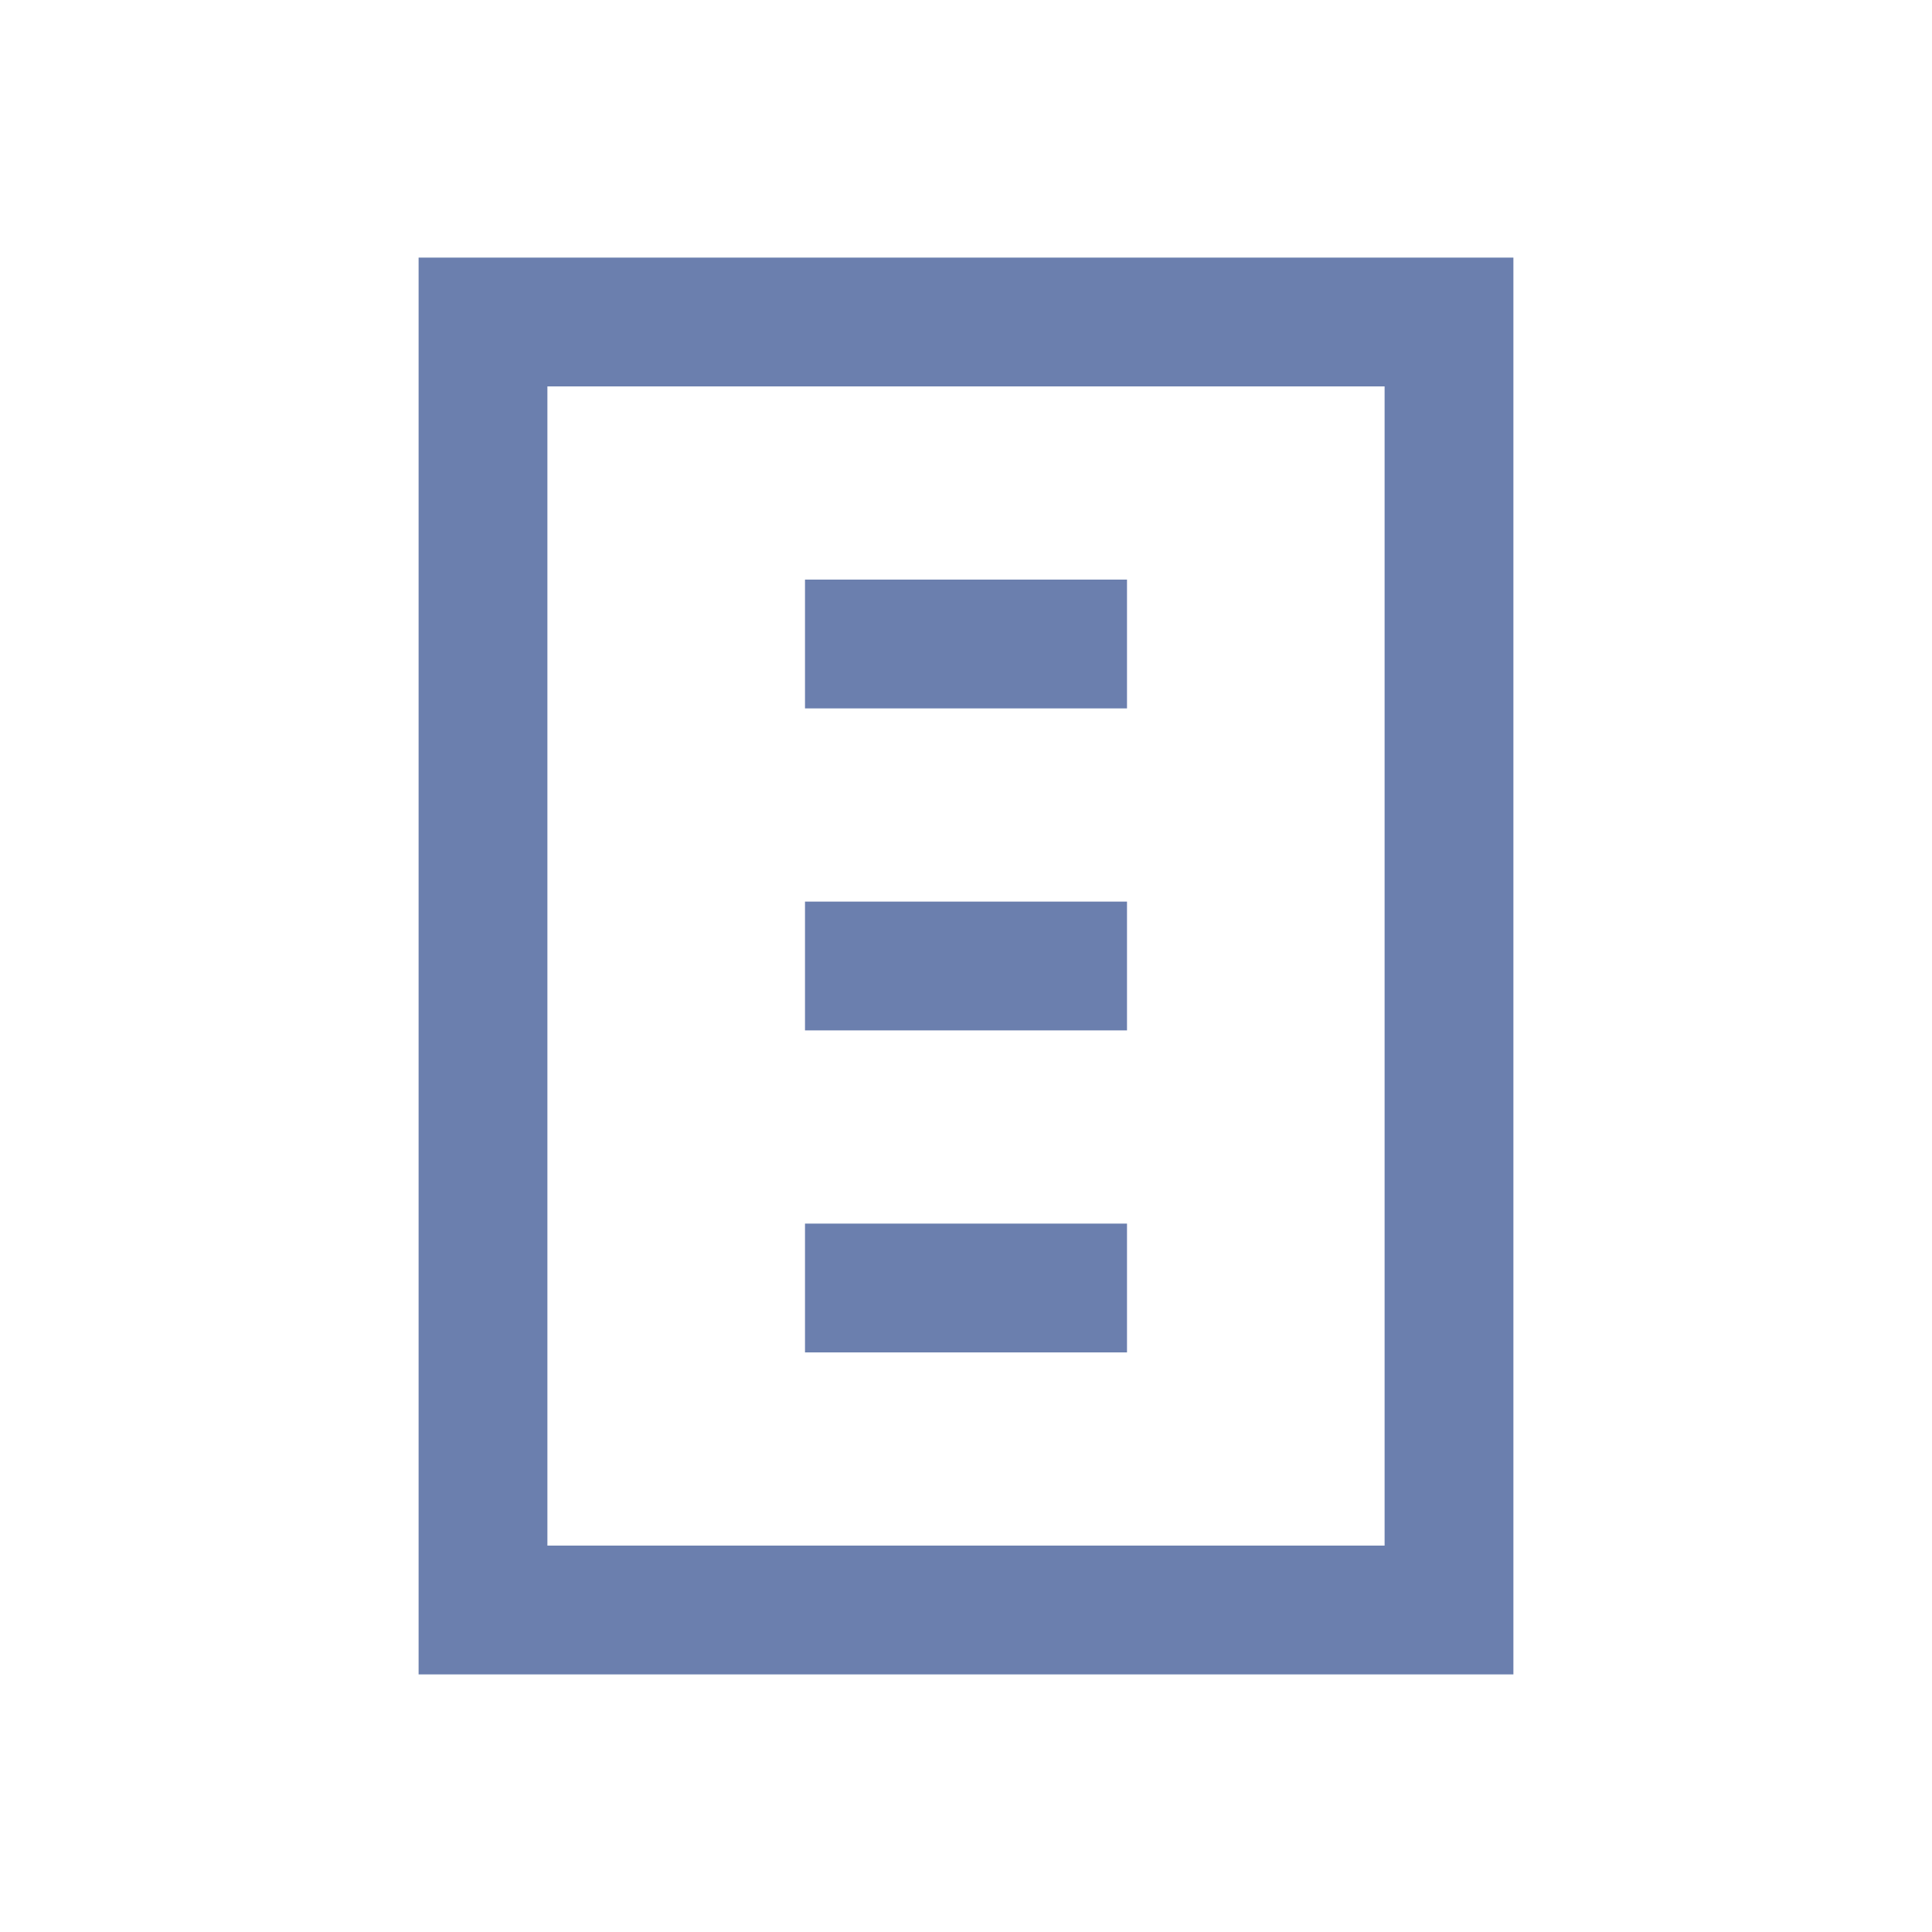
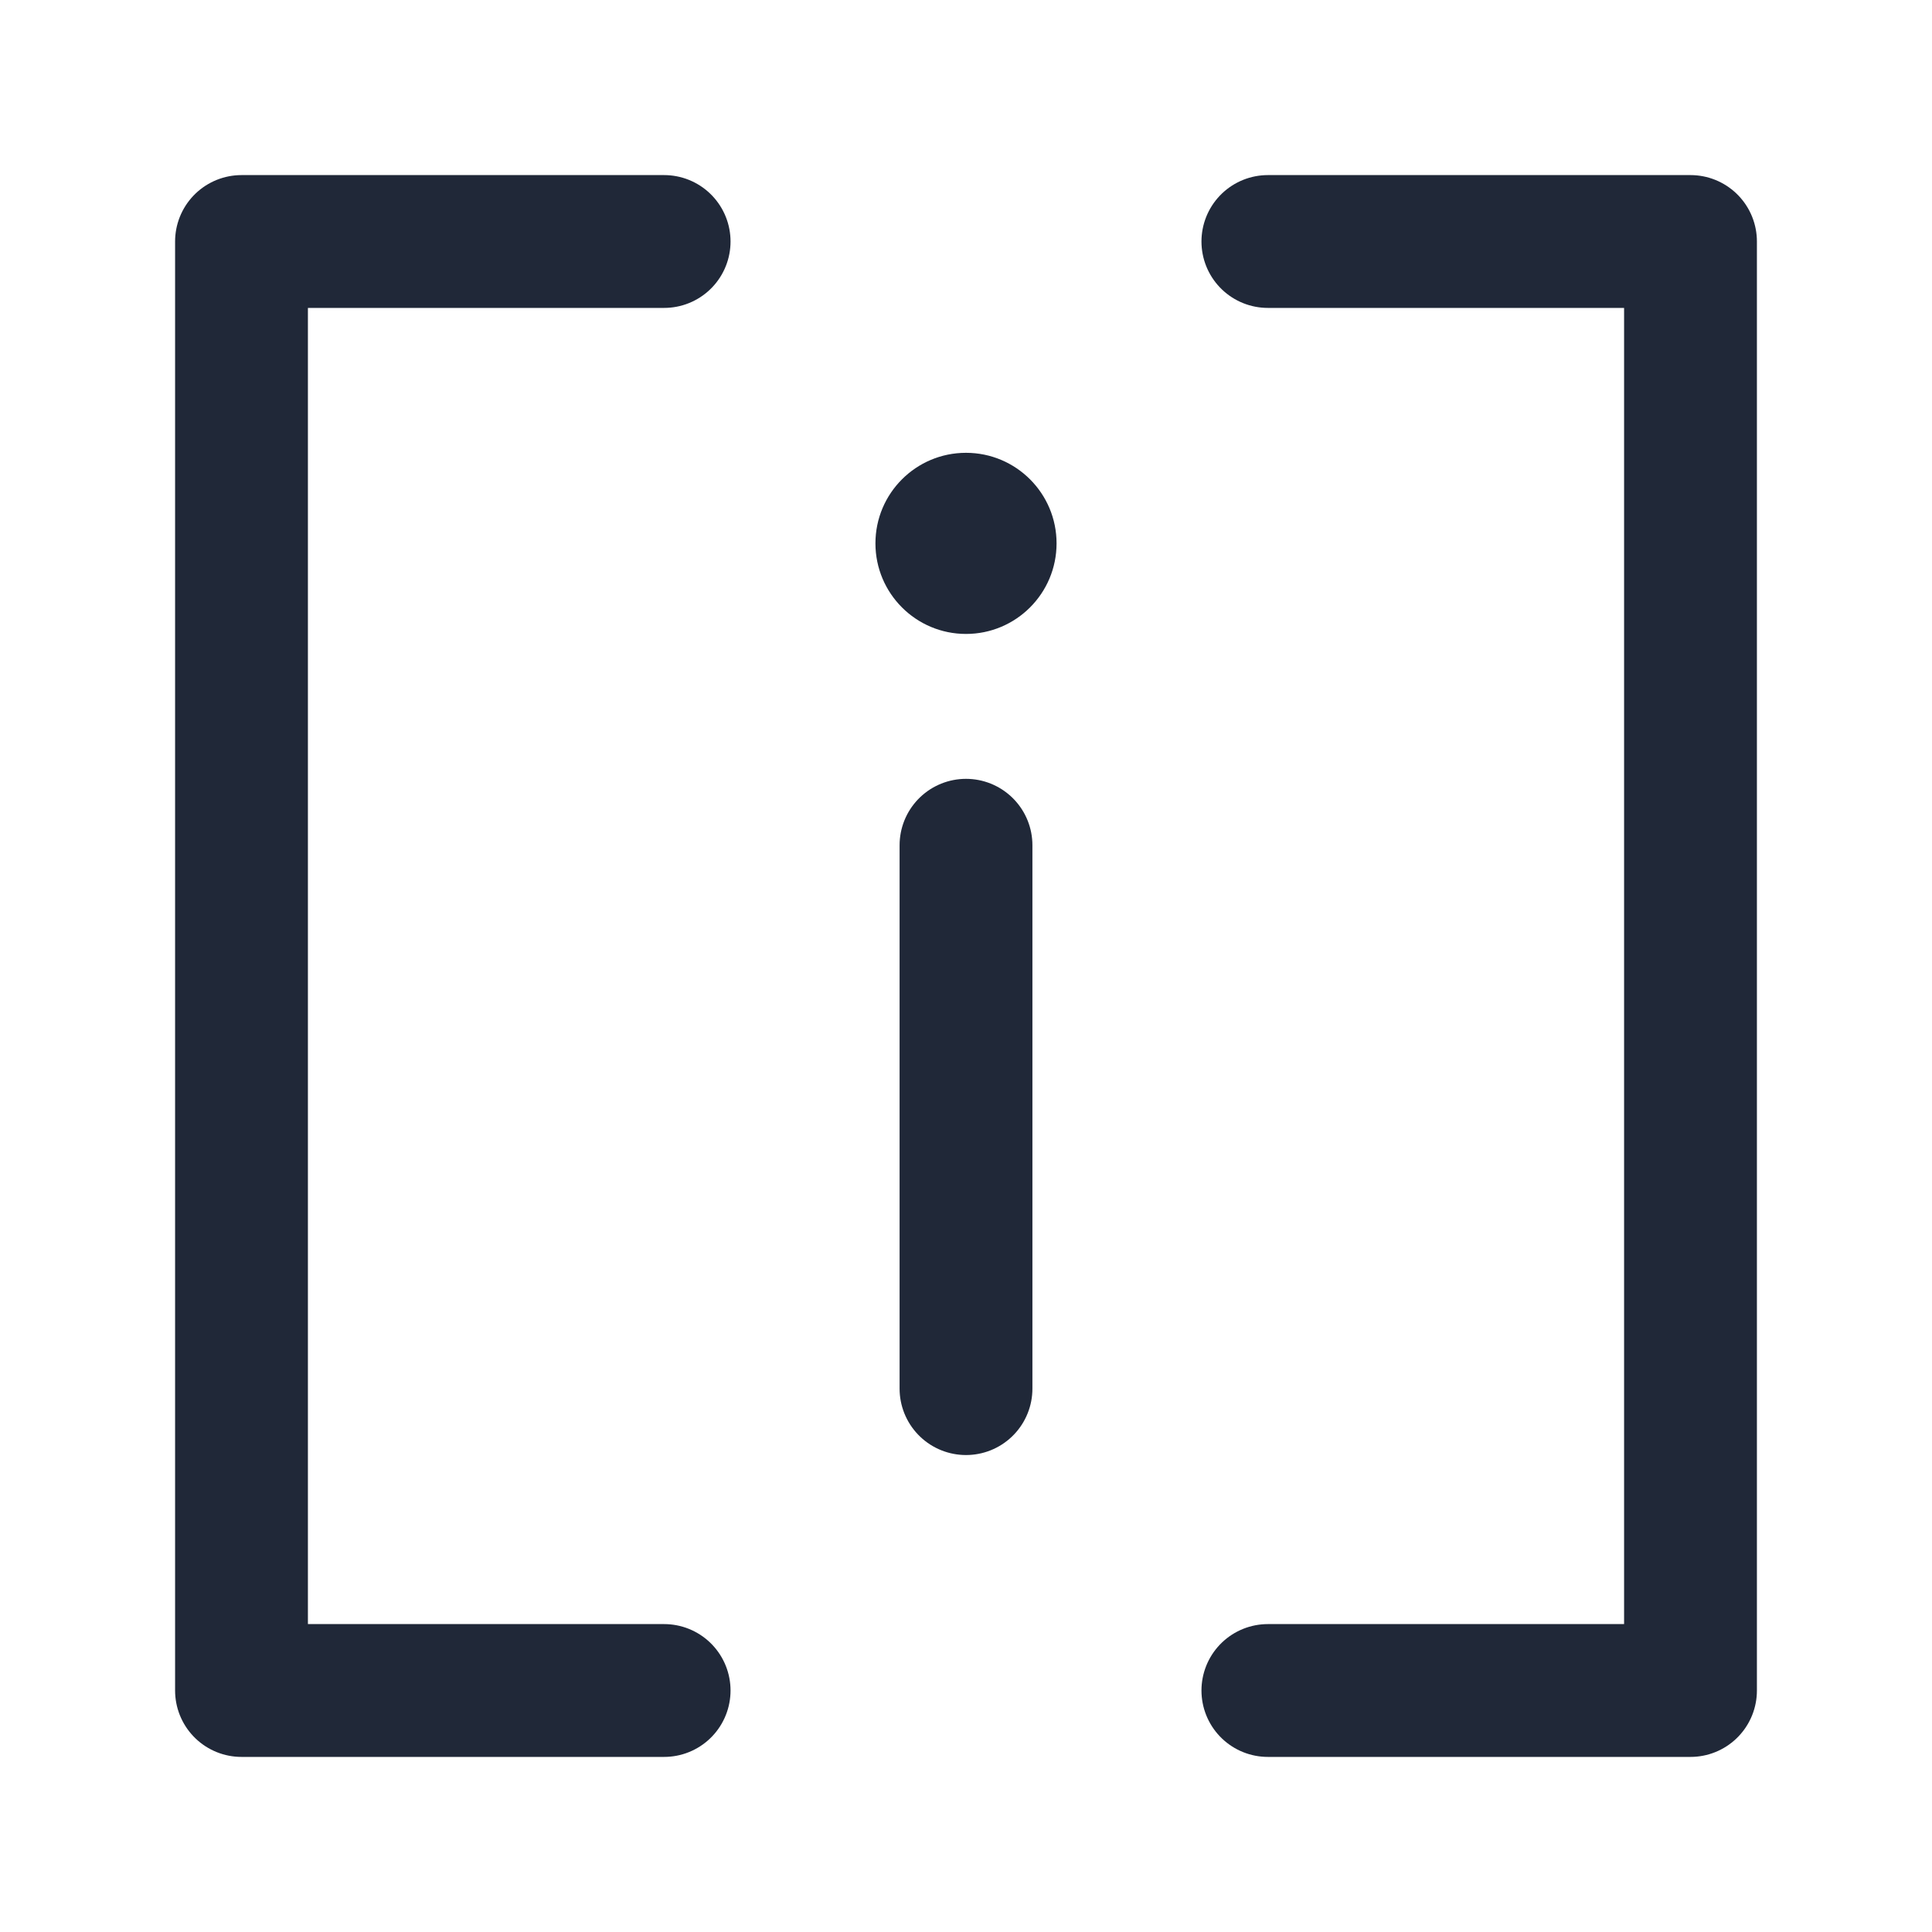
- <svg xmlns="http://www.w3.org/2000/svg" viewBox="0 0 24 24" fill="none">
-   <path d="M6 4h12v16H6z" stroke="#6b7fae" stroke-width="1.6" />
-   <path d="M10 8h4m-4 4h4m-4 4h4" stroke="#6b7fae" stroke-width="1.6" />
+ <svg xmlns="http://www.w3.org/2000/svg" viewBox="0 0 32 32" fill="none">
+   <style>:root { color: #202838; } @media (prefers-color-scheme: dark) { :root { color: #e8ebf1; } }</style>
+   <path d="M11 4H4v24h7M21 4h7v24h-7M16 14v9" stroke="currentColor" stroke-width="2.2" stroke-linecap="round" stroke-linejoin="round" />
+   <circle cx="16" cy="9" r="1.5" fill="currentColor" />
</svg>
